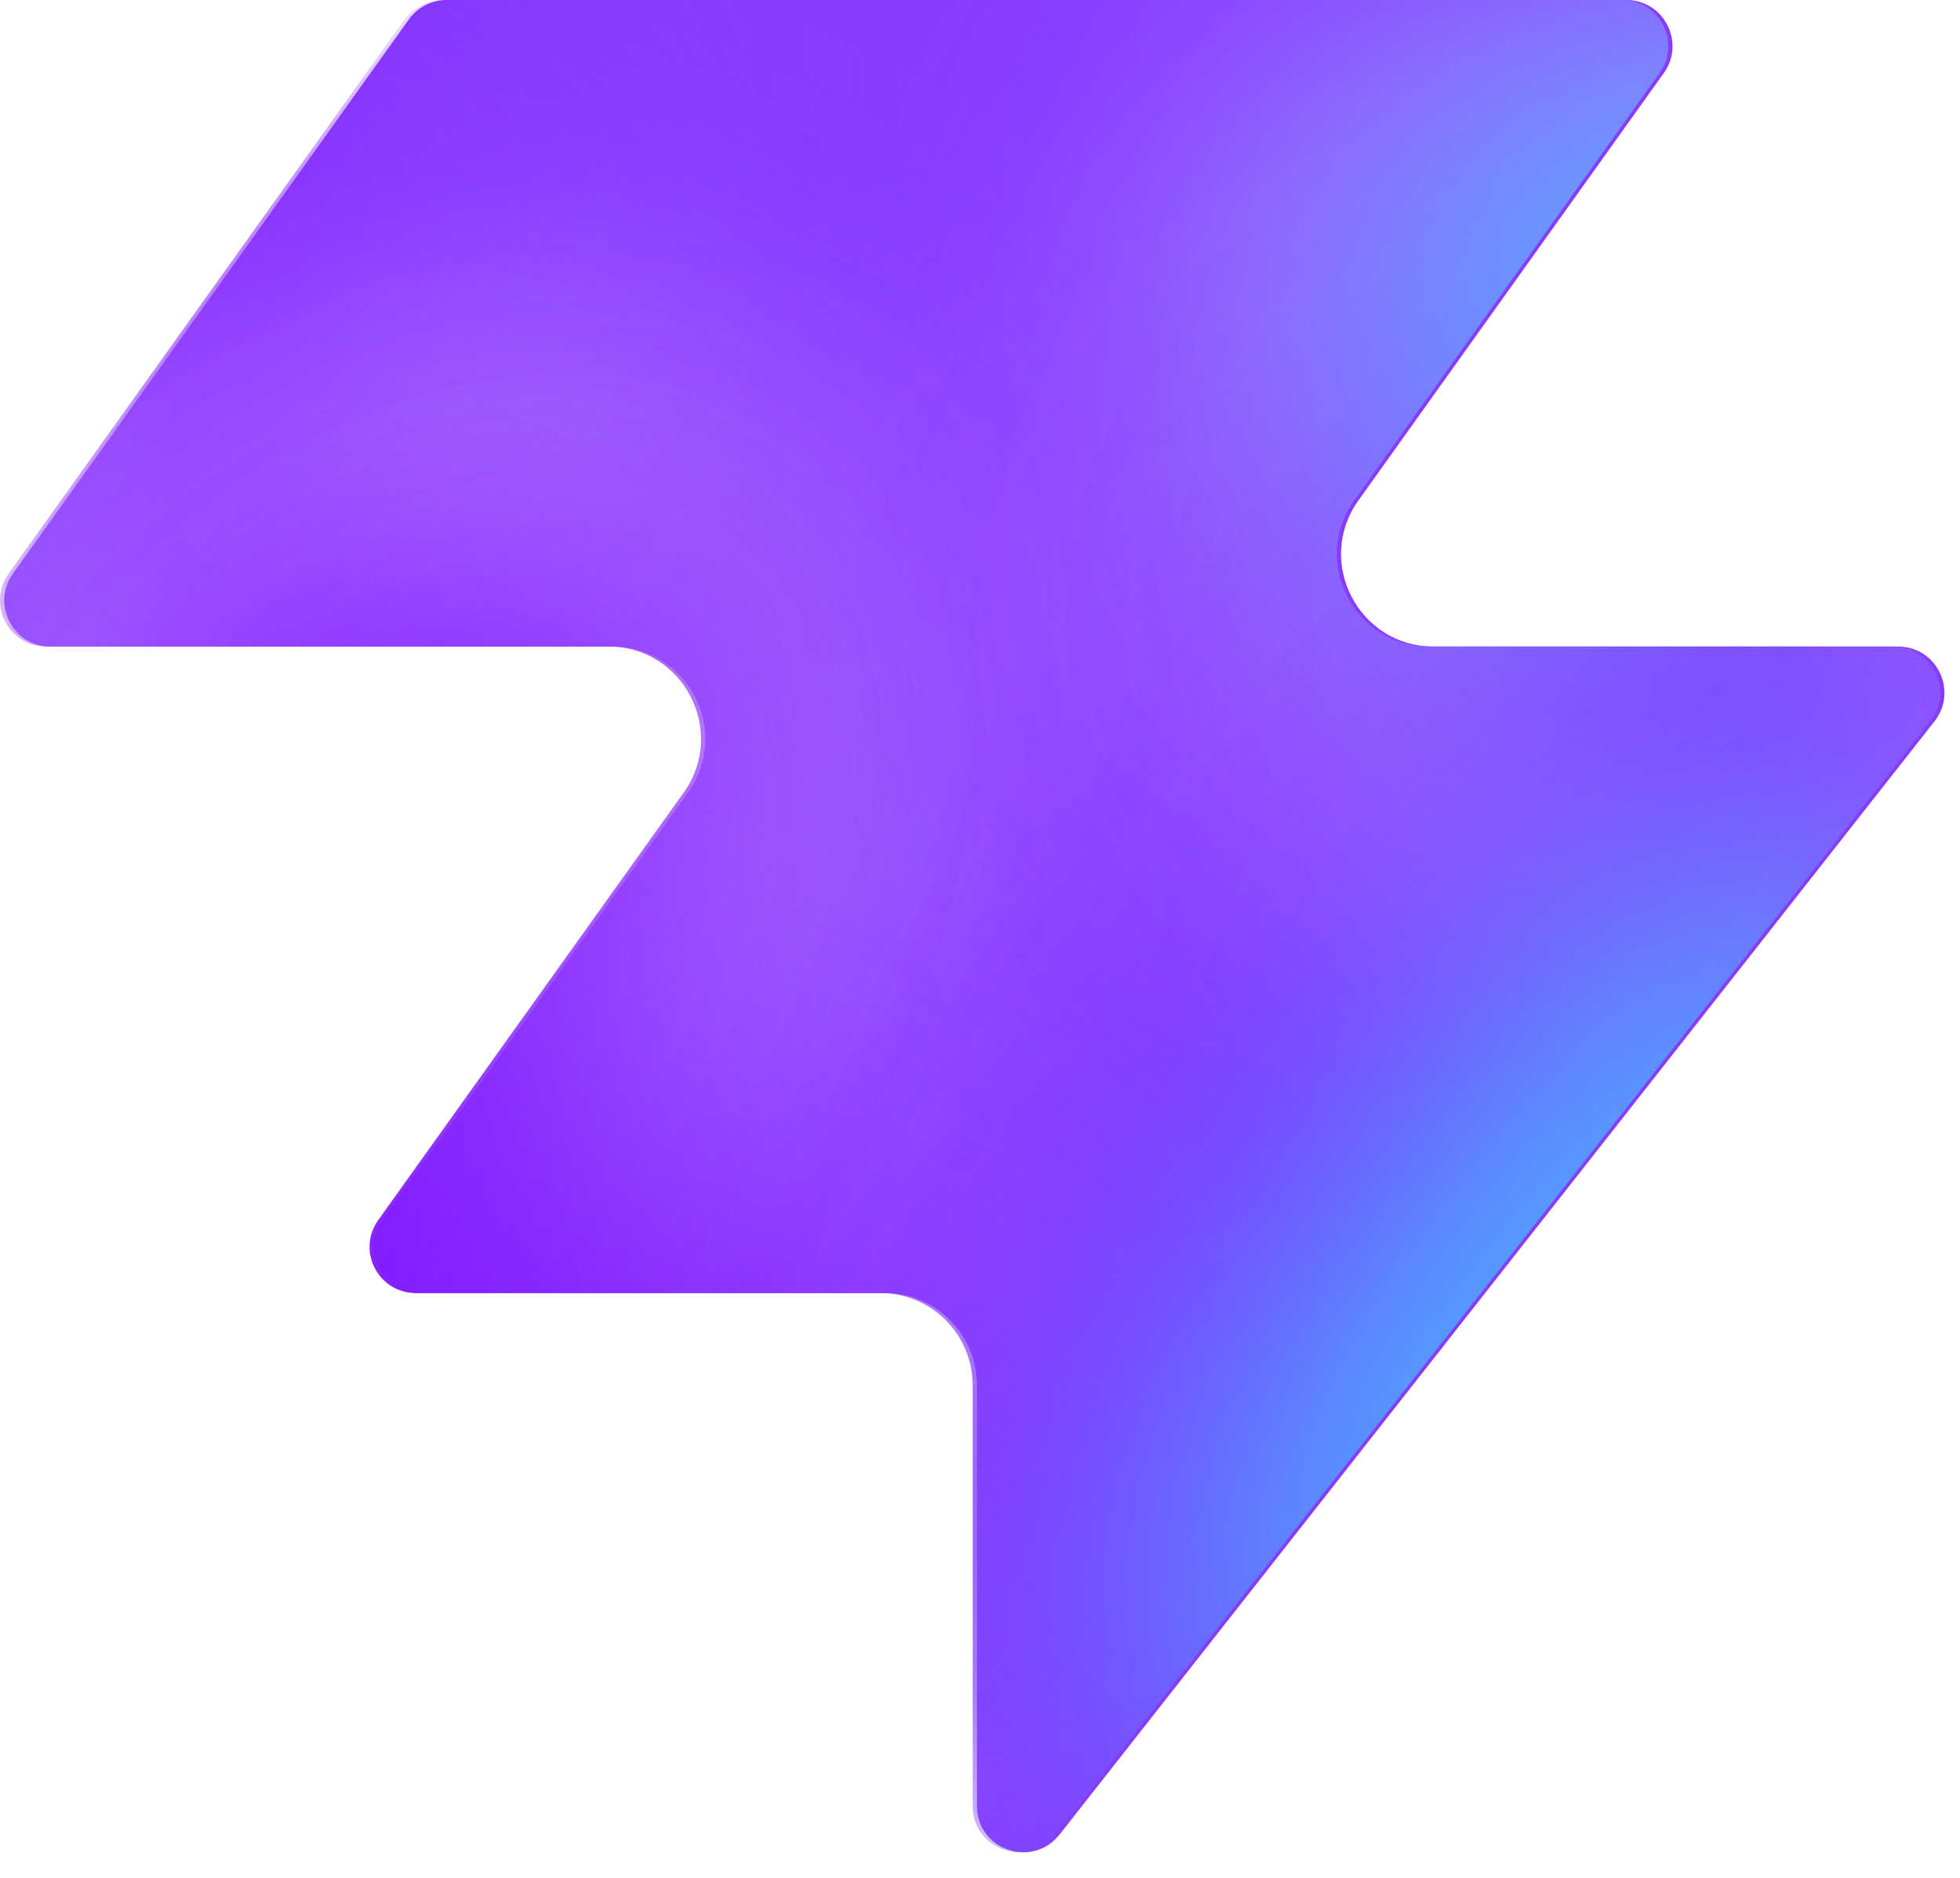
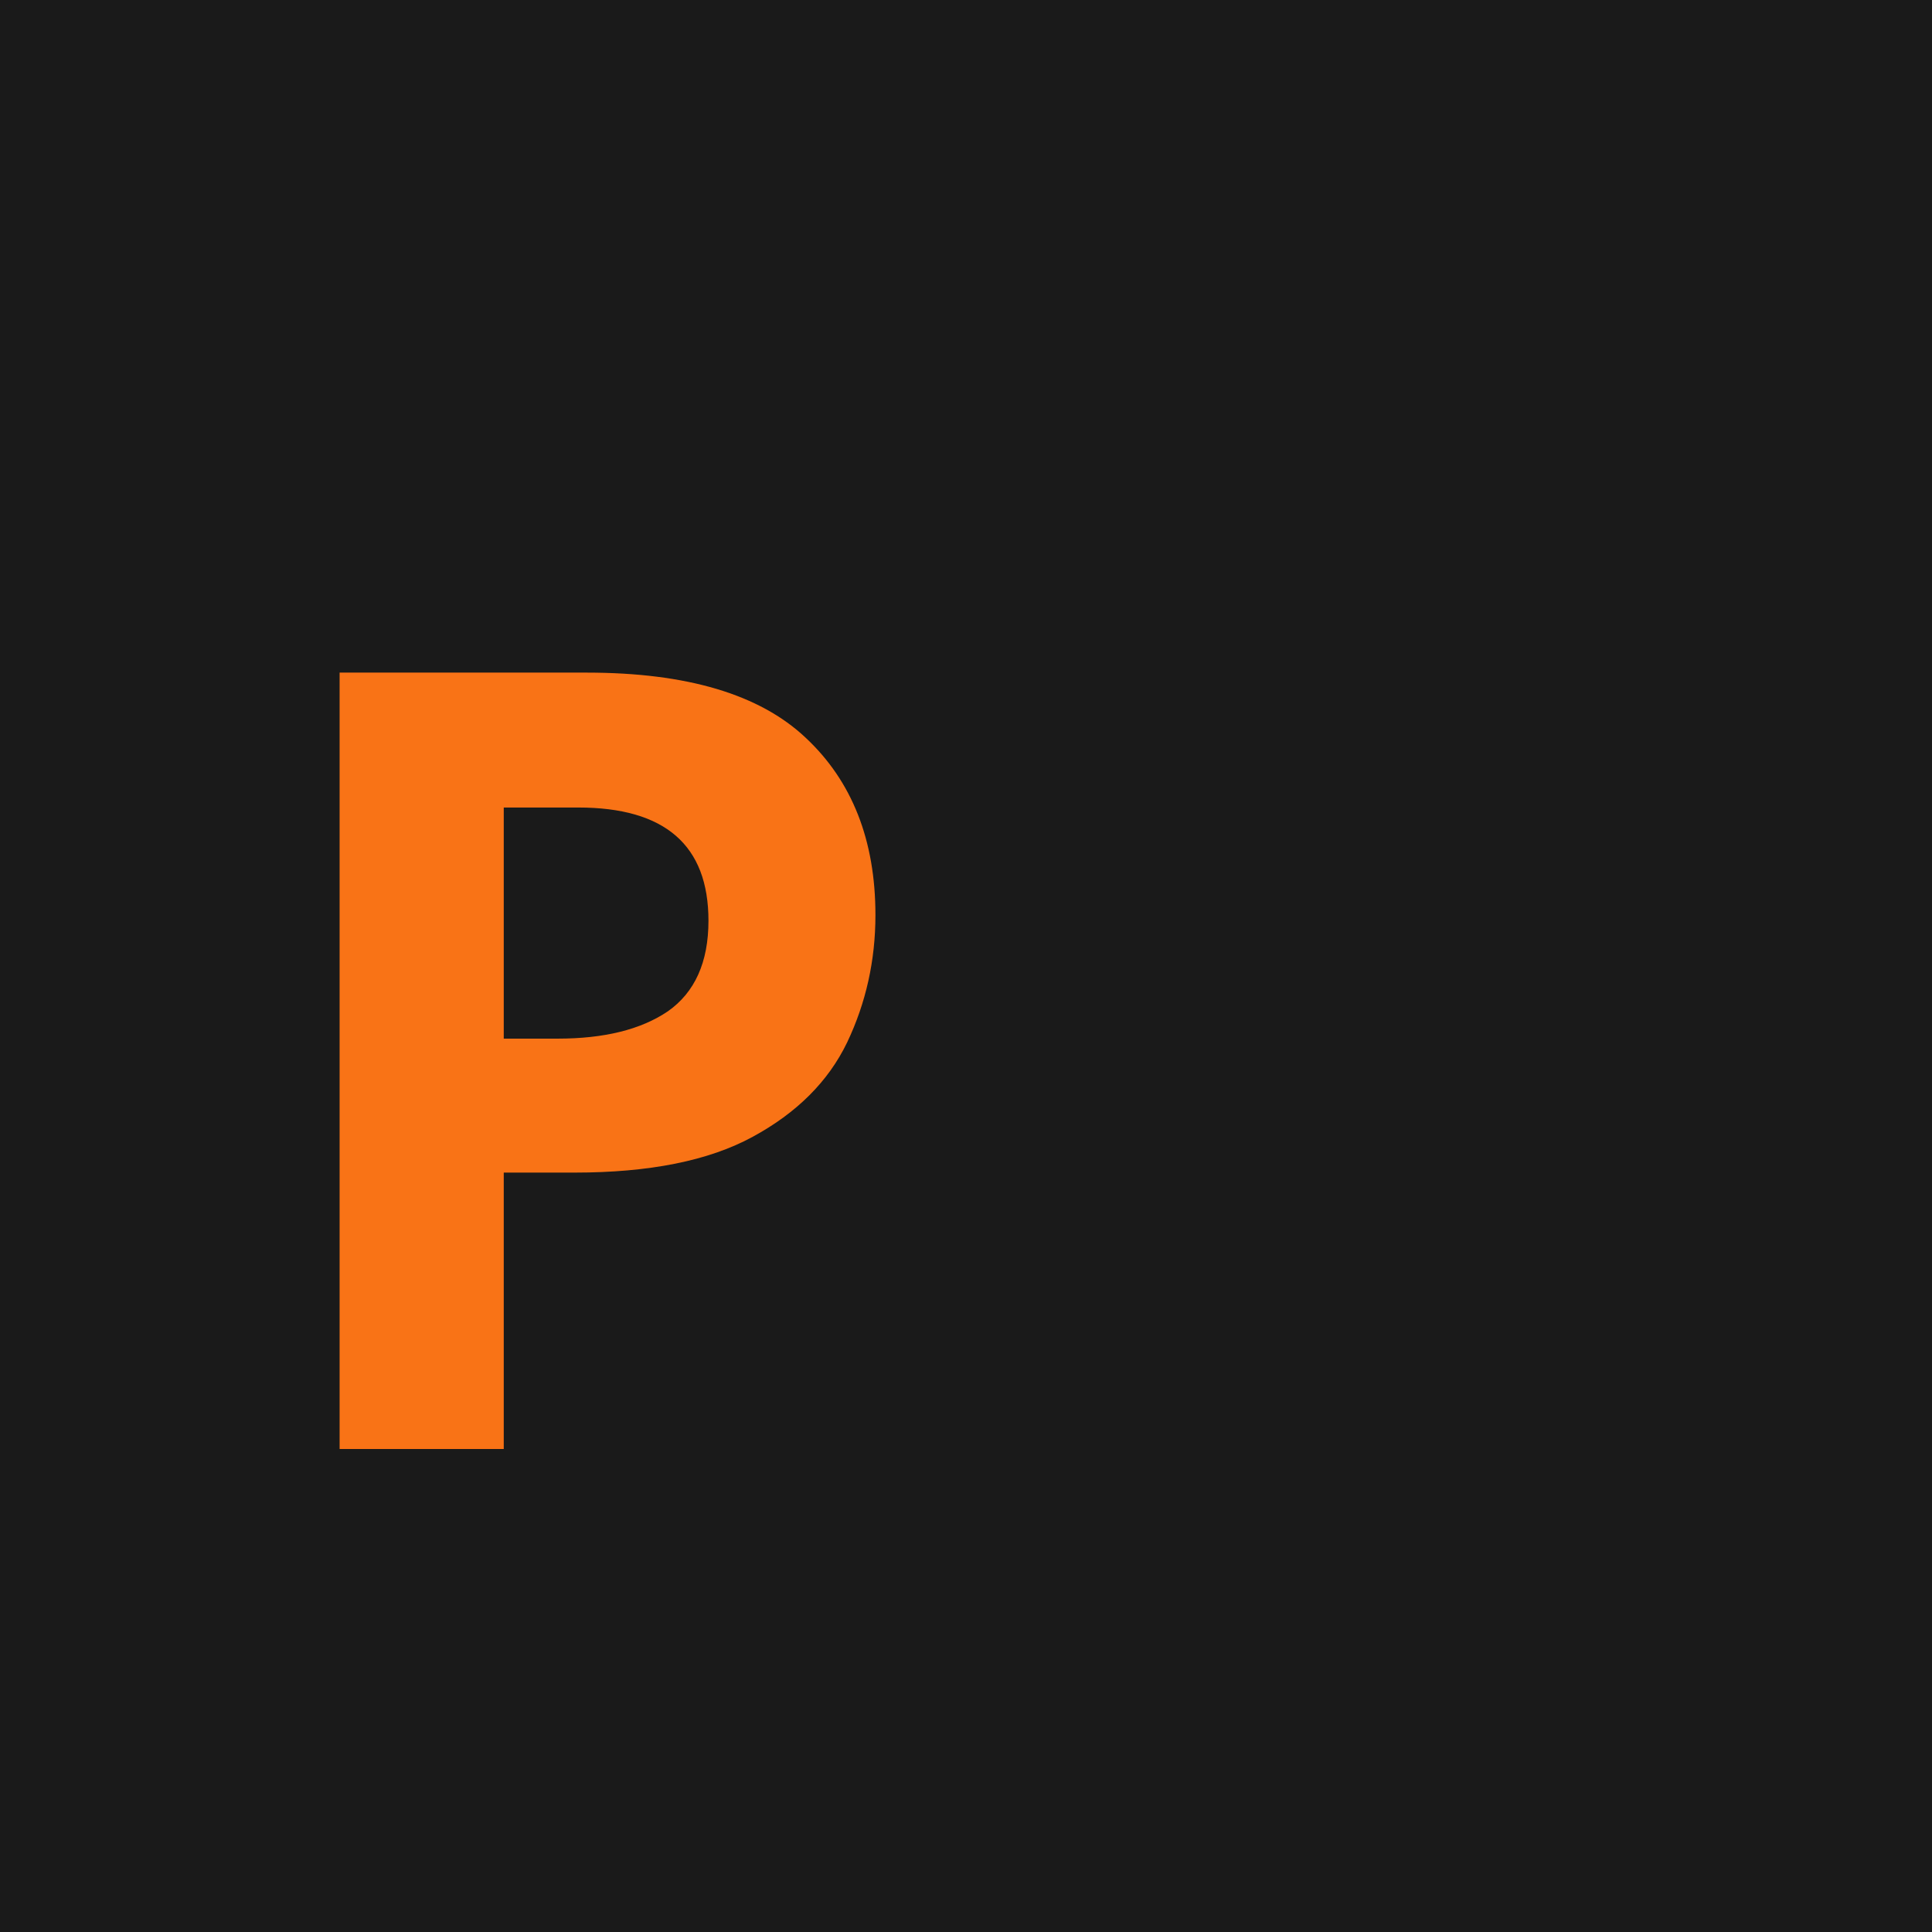
- <svg xmlns="http://www.w3.org/2000/svg" width="48" height="46" fill="none" viewBox="0 0 48 46">
-   <path fill="#863bff" d="M25.946 44.938c-.664.845-2.021.375-2.021-.698V33.937a2.26 2.26 0 0 0-2.262-2.262H10.287c-.92 0-1.456-1.04-.92-1.788l7.48-10.471c1.07-1.497 0-3.578-1.842-3.578H1.237c-.92 0-1.456-1.04-.92-1.788L10.013.474c.214-.297.556-.474.92-.474h28.894c.92 0 1.456 1.04.92 1.788l-7.48 10.471c-1.07 1.498 0 3.579 1.842 3.579h11.377c.943 0 1.473 1.088.89 1.83L25.947 44.94z" style="fill:#863bff;fill:color(display-p3 .525 .23 1);fill-opacity:1" />
-   <mask id="a" width="48" height="46" x="0" y="0" maskUnits="userSpaceOnUse" style="mask-type:alpha">
-     <path fill="#000" d="M25.842 44.938c-.664.844-2.021.375-2.021-.698V33.937a2.26 2.26 0 0 0-2.262-2.262H10.183c-.92 0-1.456-1.04-.92-1.788l7.48-10.471c1.07-1.498 0-3.579-1.842-3.579H1.133c-.92 0-1.456-1.04-.92-1.787L9.91.473c.214-.297.556-.474.92-.474h28.894c.92 0 1.456 1.04.92 1.788l-7.48 10.471c-1.07 1.498 0 3.578 1.842 3.578h11.377c.943 0 1.473 1.088.89 1.832L25.843 44.94z" style="fill:#000;fill-opacity:1" />
-   </mask>
-   <g mask="url(#a)">
-     <g filter="url(#b)">
-       <ellipse cx="5.508" cy="14.704" fill="#ede6ff" rx="5.508" ry="14.704" style="fill:#ede6ff;fill:color(display-p3 .927 .903 1);fill-opacity:1" transform="matrix(.00324 1 1 -.00324 -4.47 31.516)" />
-     </g>
-     <g filter="url(#c)">
-       <ellipse cx="10.399" cy="29.851" fill="#ede6ff" rx="10.399" ry="29.851" style="fill:#ede6ff;fill:color(display-p3 .927 .903 1);fill-opacity:1" transform="matrix(.00324 1 1 -.00324 -39.328 7.883)" />
-     </g>
-     <g filter="url(#d)">
-       <ellipse cx="5.508" cy="30.487" fill="#7e14ff" rx="5.508" ry="30.487" style="fill:#7e14ff;fill:color(display-p3 .492 .077 1);fill-opacity:1" transform="rotate(89.814 -25.913 -14.639)scale(1 -1)" />
-     </g>
-     <g filter="url(#e)">
-       <ellipse cx="5.508" cy="30.599" fill="#7e14ff" rx="5.508" ry="30.599" style="fill:#7e14ff;fill:color(display-p3 .492 .077 1);fill-opacity:1" transform="rotate(89.814 -32.644 -3.334)scale(1 -1)" />
-     </g>
-     <g filter="url(#f)">
-       <ellipse cx="5.508" cy="30.599" fill="#7e14ff" rx="5.508" ry="30.599" style="fill:#7e14ff;fill:color(display-p3 .492 .077 1);fill-opacity:1" transform="matrix(.00324 1 1 -.00324 -34.34 30.47)" />
-     </g>
-     <g filter="url(#g)">
-       <ellipse cx="14.072" cy="22.078" fill="#ede6ff" rx="14.072" ry="22.078" style="fill:#ede6ff;fill:color(display-p3 .927 .903 1);fill-opacity:1" transform="rotate(93.35 24.506 48.493)scale(-1 1)" />
-     </g>
-     <g filter="url(#h)">
-       <ellipse cx="3.47" cy="21.501" fill="#7e14ff" rx="3.47" ry="21.501" style="fill:#7e14ff;fill:color(display-p3 .492 .077 1);fill-opacity:1" transform="rotate(89.009 28.708 47.59)scale(-1 1)" />
-     </g>
-     <g filter="url(#i)">
-       <ellipse cx="3.47" cy="21.501" fill="#7e14ff" rx="3.47" ry="21.501" style="fill:#7e14ff;fill:color(display-p3 .492 .077 1);fill-opacity:1" transform="rotate(89.009 28.708 47.59)scale(-1 1)" />
-     </g>
-     <g filter="url(#j)">
-       <ellipse cx=".387" cy="8.972" fill="#7e14ff" rx="4.407" ry="29.108" style="fill:#7e14ff;fill:color(display-p3 .492 .077 1);fill-opacity:1" transform="rotate(39.51 .387 8.972)" />
-     </g>
-     <g filter="url(#k)">
-       <ellipse cx="47.523" cy="-6.092" fill="#7e14ff" rx="4.407" ry="29.108" style="fill:#7e14ff;fill:color(display-p3 .492 .077 1);fill-opacity:1" transform="rotate(37.892 47.523 -6.092)" />
-     </g>
-     <g filter="url(#l)">
-       <ellipse cx="41.412" cy="6.333" fill="#47bfff" rx="5.971" ry="9.665" style="fill:#47bfff;fill:color(display-p3 .28 .748 1);fill-opacity:1" transform="rotate(37.892 41.412 6.333)" />
-     </g>
-     <g filter="url(#m)">
-       <ellipse cx="-1.879" cy="38.332" fill="#7e14ff" rx="4.407" ry="29.108" style="fill:#7e14ff;fill:color(display-p3 .492 .077 1);fill-opacity:1" transform="rotate(37.892 -1.88 38.332)" />
-     </g>
-     <g filter="url(#n)">
-       <ellipse cx="-1.879" cy="38.332" fill="#7e14ff" rx="4.407" ry="29.108" style="fill:#7e14ff;fill:color(display-p3 .492 .077 1);fill-opacity:1" transform="rotate(37.892 -1.88 38.332)" />
-     </g>
-     <g filter="url(#o)">
-       <ellipse cx="35.651" cy="29.907" fill="#7e14ff" rx="4.407" ry="29.108" style="fill:#7e14ff;fill:color(display-p3 .492 .077 1);fill-opacity:1" transform="rotate(37.892 35.651 29.907)" />
-     </g>
-     <g filter="url(#p)">
-       <ellipse cx="38.418" cy="32.4" fill="#47bfff" rx="5.971" ry="15.297" style="fill:#47bfff;fill:color(display-p3 .28 .748 1);fill-opacity:1" transform="rotate(37.892 38.418 32.4)" />
-     </g>
-   </g>
-   <defs>
-     <filter id="b" width="60.045" height="41.654" x="-19.77" y="16.149" color-interpolation-filters="sRGB" filterUnits="userSpaceOnUse">
-       <feFlood flood-opacity="0" result="BackgroundImageFix" />
-       <feBlend in="SourceGraphic" in2="BackgroundImageFix" result="shape" />
-       <feGaussianBlur result="effect1_foregroundBlur_2002_17158" stdDeviation="7.659" />
-     </filter>
-     <filter id="c" width="90.34" height="51.437" x="-54.613" y="-7.533" color-interpolation-filters="sRGB" filterUnits="userSpaceOnUse">
-       <feFlood flood-opacity="0" result="BackgroundImageFix" />
-       <feBlend in="SourceGraphic" in2="BackgroundImageFix" result="shape" />
-       <feGaussianBlur result="effect1_foregroundBlur_2002_17158" stdDeviation="7.659" />
-     </filter>
-     <filter id="d" width="79.355" height="29.4" x="-49.64" y="2.03" color-interpolation-filters="sRGB" filterUnits="userSpaceOnUse">
-       <feFlood flood-opacity="0" result="BackgroundImageFix" />
-       <feBlend in="SourceGraphic" in2="BackgroundImageFix" result="shape" />
-       <feGaussianBlur result="effect1_foregroundBlur_2002_17158" stdDeviation="4.596" />
-     </filter>
-     <filter id="e" width="79.579" height="29.4" x="-45.045" y="20.029" color-interpolation-filters="sRGB" filterUnits="userSpaceOnUse">
-       <feFlood flood-opacity="0" result="BackgroundImageFix" />
-       <feBlend in="SourceGraphic" in2="BackgroundImageFix" result="shape" />
-       <feGaussianBlur result="effect1_foregroundBlur_2002_17158" stdDeviation="4.596" />
-     </filter>
-     <filter id="f" width="79.579" height="29.4" x="-43.513" y="21.178" color-interpolation-filters="sRGB" filterUnits="userSpaceOnUse">
-       <feFlood flood-opacity="0" result="BackgroundImageFix" />
-       <feBlend in="SourceGraphic" in2="BackgroundImageFix" result="shape" />
-       <feGaussianBlur result="effect1_foregroundBlur_2002_17158" stdDeviation="4.596" />
-     </filter>
-     <filter id="g" width="74.749" height="58.852" x="15.756" y="-17.901" color-interpolation-filters="sRGB" filterUnits="userSpaceOnUse">
-       <feFlood flood-opacity="0" result="BackgroundImageFix" />
-       <feBlend in="SourceGraphic" in2="BackgroundImageFix" result="shape" />
-       <feGaussianBlur result="effect1_foregroundBlur_2002_17158" stdDeviation="7.659" />
-     </filter>
-     <filter id="h" width="61.377" height="25.362" x="23.548" y="2.284" color-interpolation-filters="sRGB" filterUnits="userSpaceOnUse">
-       <feFlood flood-opacity="0" result="BackgroundImageFix" />
-       <feBlend in="SourceGraphic" in2="BackgroundImageFix" result="shape" />
-       <feGaussianBlur result="effect1_foregroundBlur_2002_17158" stdDeviation="4.596" />
-     </filter>
-     <filter id="i" width="61.377" height="25.362" x="23.548" y="2.284" color-interpolation-filters="sRGB" filterUnits="userSpaceOnUse">
-       <feFlood flood-opacity="0" result="BackgroundImageFix" />
-       <feBlend in="SourceGraphic" in2="BackgroundImageFix" result="shape" />
-       <feGaussianBlur result="effect1_foregroundBlur_2002_17158" stdDeviation="4.596" />
-     </filter>
-     <filter id="j" width="56.045" height="63.649" x="-27.636" y="-22.853" color-interpolation-filters="sRGB" filterUnits="userSpaceOnUse">
-       <feFlood flood-opacity="0" result="BackgroundImageFix" />
-       <feBlend in="SourceGraphic" in2="BackgroundImageFix" result="shape" />
-       <feGaussianBlur result="effect1_foregroundBlur_2002_17158" stdDeviation="4.596" />
-     </filter>
-     <filter id="k" width="54.814" height="64.646" x="20.116" y="-38.415" color-interpolation-filters="sRGB" filterUnits="userSpaceOnUse">
-       <feFlood flood-opacity="0" result="BackgroundImageFix" />
-       <feBlend in="SourceGraphic" in2="BackgroundImageFix" result="shape" />
-       <feGaussianBlur result="effect1_foregroundBlur_2002_17158" stdDeviation="4.596" />
-     </filter>
-     <filter id="l" width="33.541" height="35.313" x="24.641" y="-11.323" color-interpolation-filters="sRGB" filterUnits="userSpaceOnUse">
-       <feFlood flood-opacity="0" result="BackgroundImageFix" />
-       <feBlend in="SourceGraphic" in2="BackgroundImageFix" result="shape" />
-       <feGaussianBlur result="effect1_foregroundBlur_2002_17158" stdDeviation="4.596" />
-     </filter>
-     <filter id="m" width="54.814" height="64.646" x="-29.286" y="6.009" color-interpolation-filters="sRGB" filterUnits="userSpaceOnUse">
-       <feFlood flood-opacity="0" result="BackgroundImageFix" />
-       <feBlend in="SourceGraphic" in2="BackgroundImageFix" result="shape" />
-       <feGaussianBlur result="effect1_foregroundBlur_2002_17158" stdDeviation="4.596" />
-     </filter>
-     <filter id="n" width="54.814" height="64.646" x="-29.286" y="6.009" color-interpolation-filters="sRGB" filterUnits="userSpaceOnUse">
-       <feFlood flood-opacity="0" result="BackgroundImageFix" />
-       <feBlend in="SourceGraphic" in2="BackgroundImageFix" result="shape" />
-       <feGaussianBlur result="effect1_foregroundBlur_2002_17158" stdDeviation="4.596" />
-     </filter>
-     <filter id="o" width="54.814" height="64.646" x="8.244" y="-2.416" color-interpolation-filters="sRGB" filterUnits="userSpaceOnUse">
-       <feFlood flood-opacity="0" result="BackgroundImageFix" />
-       <feBlend in="SourceGraphic" in2="BackgroundImageFix" result="shape" />
-       <feGaussianBlur result="effect1_foregroundBlur_2002_17158" stdDeviation="4.596" />
-     </filter>
-     <filter id="p" width="39.409" height="43.623" x="18.713" y="10.588" color-interpolation-filters="sRGB" filterUnits="userSpaceOnUse">
-       <feFlood flood-opacity="0" result="BackgroundImageFix" />
-       <feBlend in="SourceGraphic" in2="BackgroundImageFix" result="shape" />
-       <feGaussianBlur result="effect1_foregroundBlur_2002_17158" stdDeviation="4.596" />
-     </filter>
-   </defs>
+ <svg xmlns="http://www.w3.org/2000/svg" viewBox="0 0 32 32">
+   <rect width="32" height="32" fill="#1a1a1a" />
+   <text x="4" y="24" font-family="Arial Black" font-weight="900" font-size="18" fill="#f97316">P</text>
</svg>
